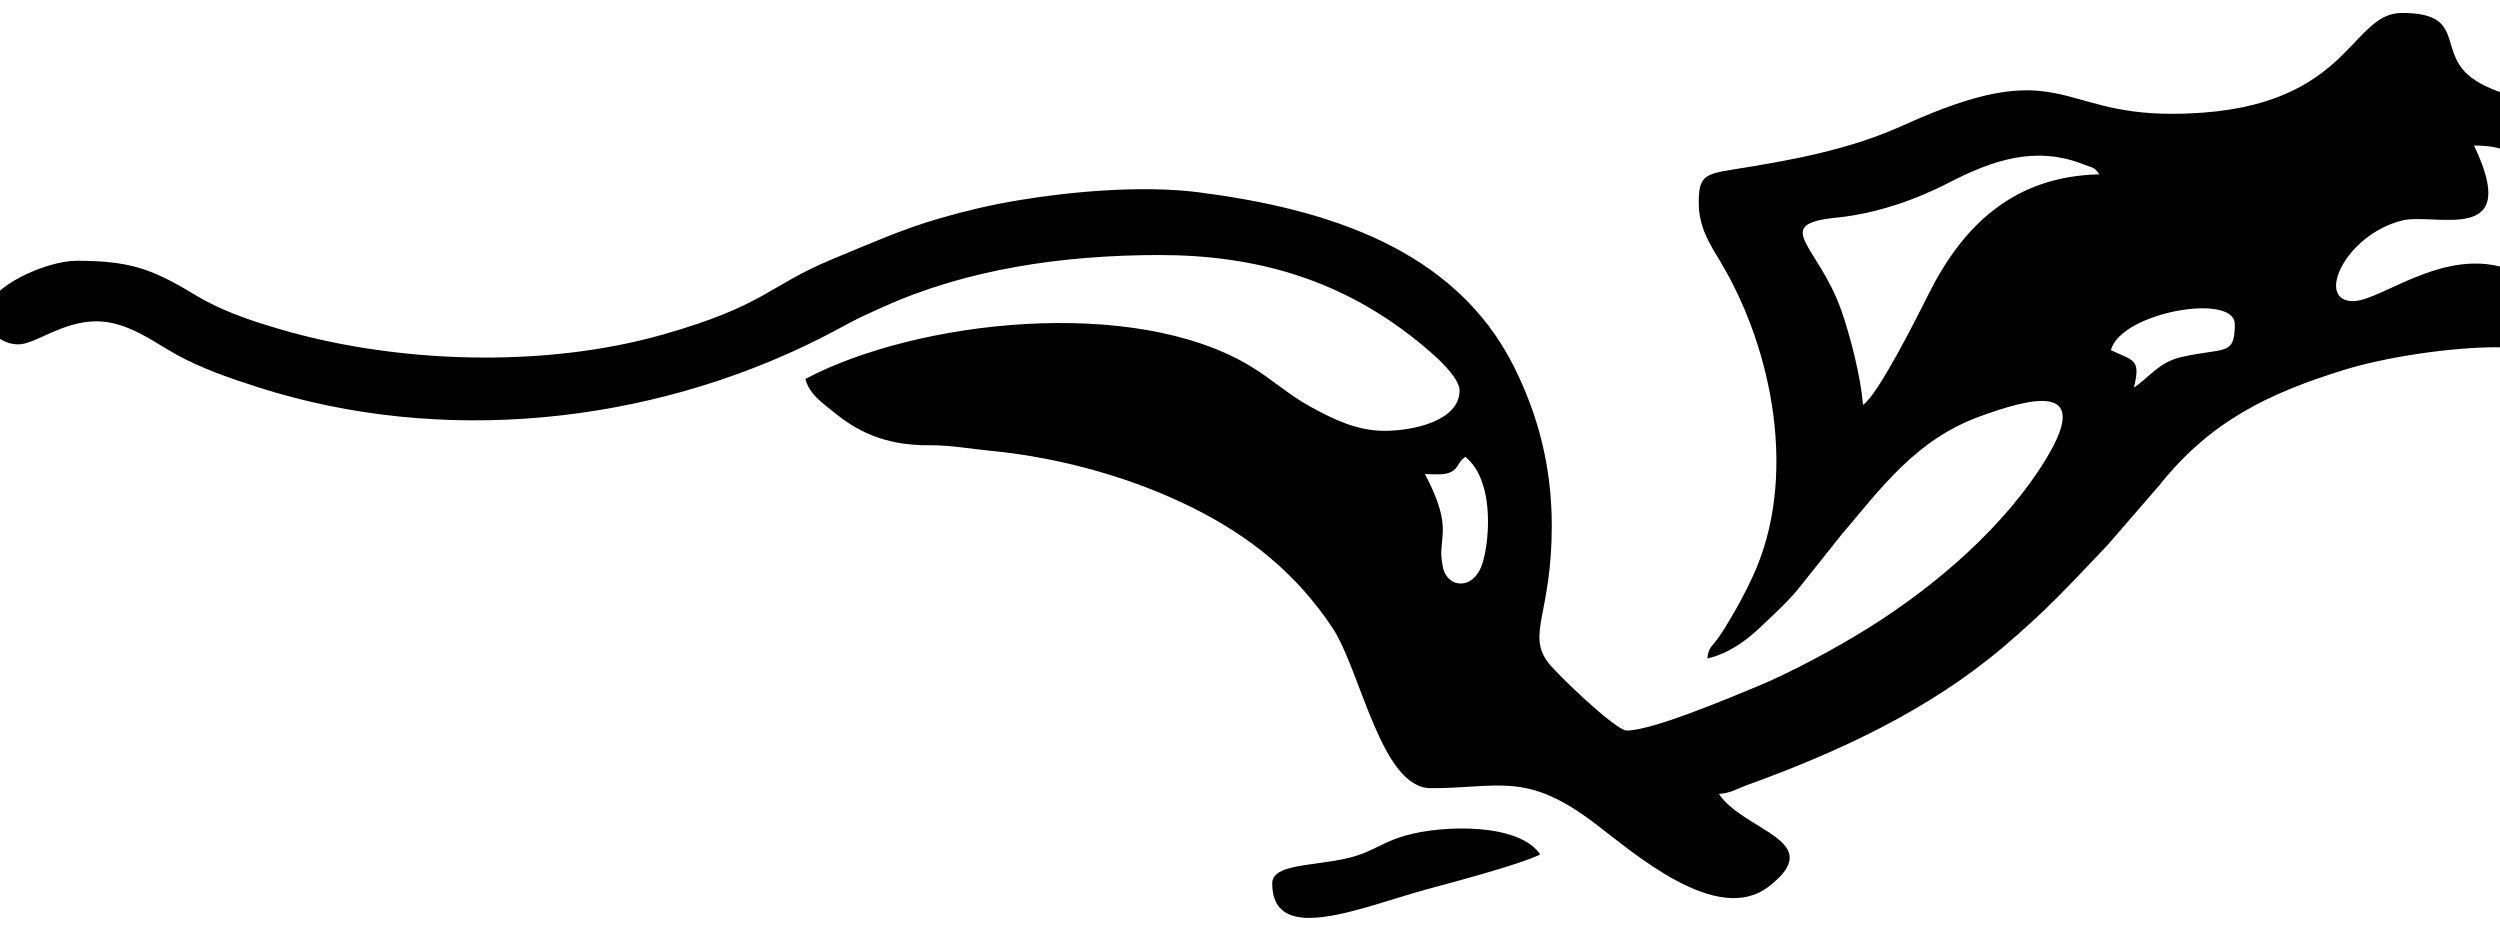
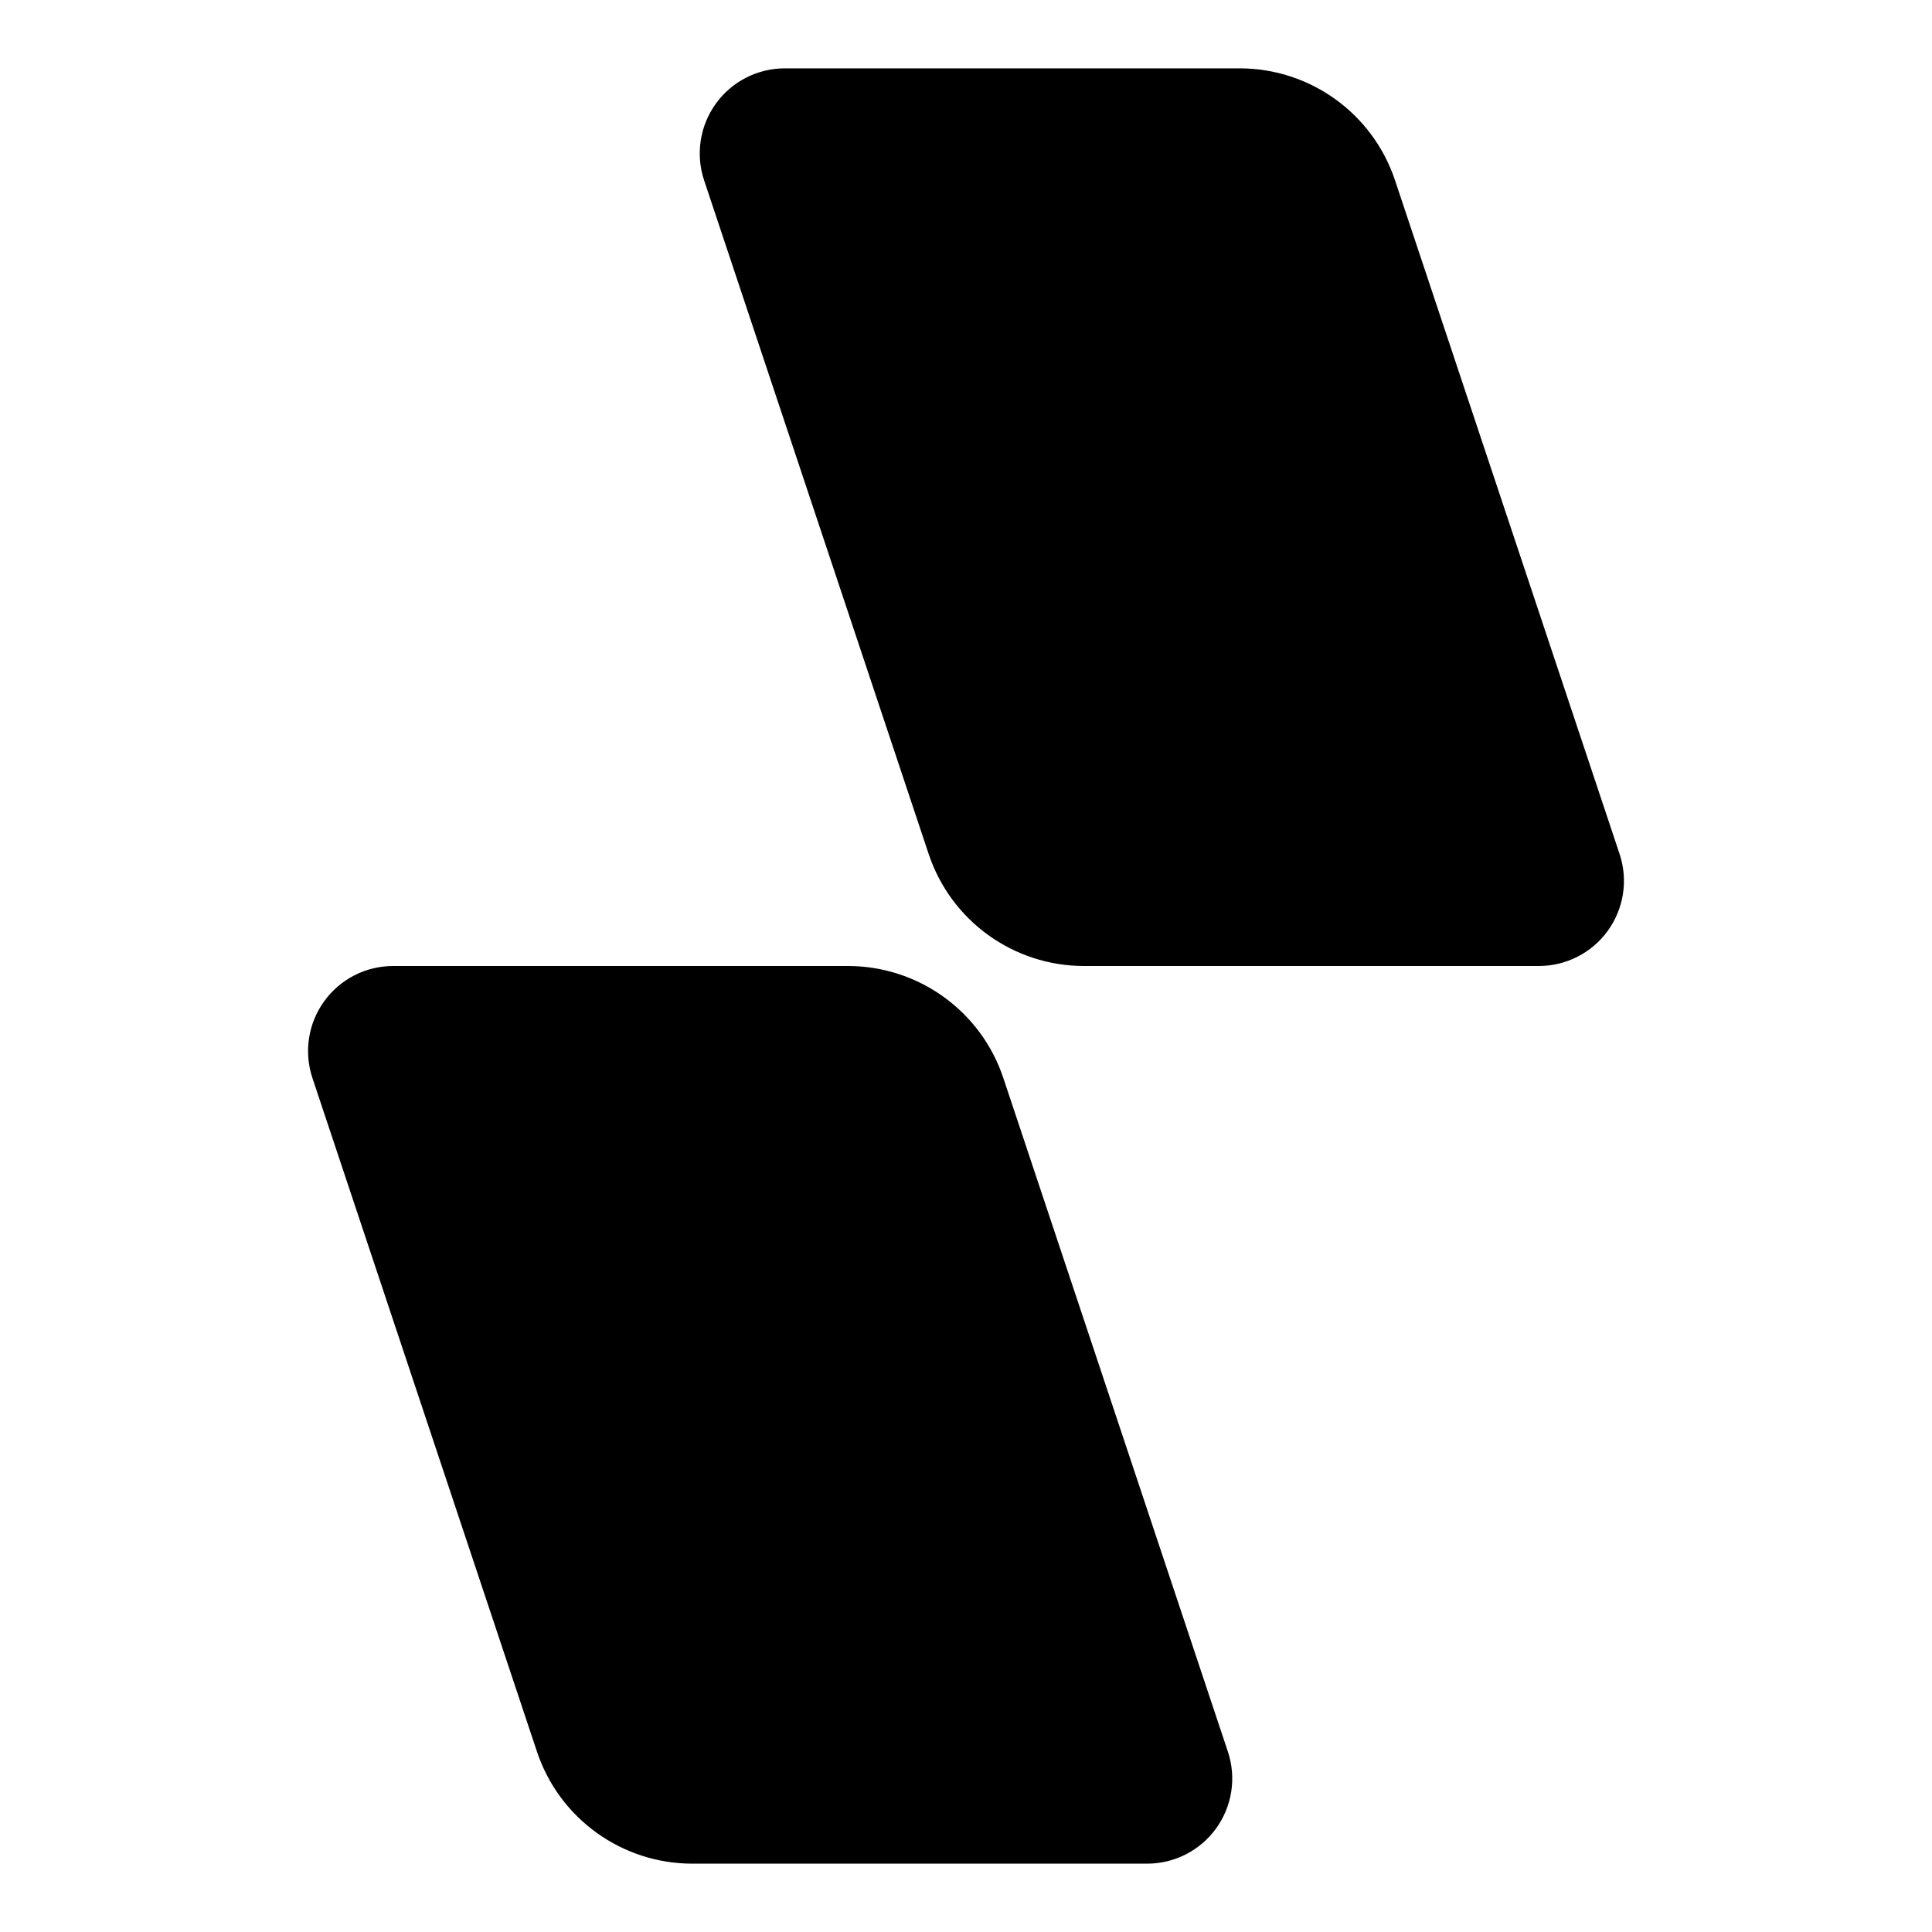
- <svg xmlns="http://www.w3.org/2000/svg" viewBox="1100 5400 26500 9800" fill="currentColor">
-   <path d="M16204.66 10424.98c103.8,0 208.55,16.16 280.92,-24.54 78.67,-44.24 62.18,-96.77 146.74,-158.72 90.68,78.77 138.09,156.45 180.67,277.58 83.56,237.59 72.7,589.82 8.37,827.88 -84.69,313.33 -370.23,295.59 -423.78,76.29 -81.64,-334.33 135.2,-374.06 -192.92,-998.49zm7515.05 -916.43c73.6,-307.49 -0.43,-280.1 -244.38,-397.16 108.03,-404.61 1313.58,-611.25 1313.58,-274.93 0,344 -110.3,243.59 -567.75,348.72 -238.42,54.81 -334.72,211.69 -501.45,323.37zm-2871.62 183.3c-25.66,-308.51 -134.58,-726.65 -227.6,-994.38 -242.9,-699.25 -763.81,-920.15 -47.34,-991.34 413.68,-41.13 838.36,-190.08 1187.33,-370.66 458.39,-237.25 917.01,-394.12 1423.64,-193.47 114.27,45.24 107.56,22.04 169,105.9 -902.69,20.13 -1444.05,536.24 -1812.2,1273.24 -111.38,222.99 -531.59,1062.71 -692.83,1170.71zm6476.37 -2749.42c805.34,0 407.01,567.56 915.43,948.08 162.95,121.92 430.78,253.33 243.58,546.95 -3.1,4.92 -63.54,71.7 -73.89,78.85 -142.92,98.57 -211.07,12.22 -528.77,-175.07 -750.21,-442.37 -1513.26,250.84 -1839.4,250.84 -399.89,0 -87.47,-701.42 520.8,-854.74 347.25,-87.53 1277.72,279.35 762.25,-794.91zm-3207.6 -336.07c-1225.29,0 -1174.99,-634.41 -2841.53,121.75 -576.54,261.59 -1188.09,370.62 -1819.99,471.22 -300.81,47.88 -348.54,82.26 -348.54,354.07 0,260.69 126.61,448.64 231.49,623.88 555.48,927.62 824.25,2296.45 338.96,3337.47 -74.7,160.17 -150.42,302.39 -232.59,439.51 -45.38,75.77 -77.6,131.77 -129.93,206.14 -67.36,95.71 -106.33,100.08 -116.29,219.73 222.88,-51.92 410.87,-188.64 557.57,-328.38 154.76,-147.35 315.61,-289.59 450.59,-465.88l406.43 -510.02c433.15,-509.43 796.7,-1018.5 1483.63,-1265.77 479.84,-172.73 1202.67,-389.97 694.16,449.76 -434.53,717.59 -1170.59,1348.03 -1875.61,1790.25 -335.75,210.58 -833.02,480.75 -1201.63,631.32 -251.1,102.54 -1093.56,462.46 -1370.49,462.46 -116.06,0 -744.61,-602.53 -834.77,-723.26 -224.76,-301.02 40.48,-521.3 40.48,-1445.74 0,-628.11 -143.46,-1169.48 -396.9,-1680.4 -629,-1268.04 -2008.58,-1682.72 -3338.22,-1855.12 -601.94,-78.05 -1364.31,-9.1 -1916.72,83.19 -299.51,50.01 -563.96,112.94 -844.49,194.2 -394.91,114.38 -750.13,273.93 -1128.01,429.98 -681.98,281.66 -707.6,489.44 -1797.26,799.39 -1272.01,361.78 -2838.68,304.12 -4070.1,-59.5 -351.08,-103.66 -628.37,-201.66 -910.19,-372.87 -452.79,-275.01 -694.07,-349.38 -1239.15,-349.38 -314.64,0 -947.03,278.31 -947.03,549.89 0,199.96 149.41,336.06 336.03,336.06 174.67,0 464.15,-244.41 824.81,-244.41 327.99,0 608.17,219.99 842.22,349.19 273.33,150.89 567.6,252.35 872.09,349.89 1943.97,622.61 4140.25,395.52 5953.63,-515.64 113.18,-56.87 200.18,-104.54 319.79,-169.01 118.13,-63.65 238.5,-114.99 352.62,-166.7 885.27,-401.19 1907.24,-550.34 2932.24,-550.34 1028.22,0 1872.08,266.2 2605.67,815.79 149.91,112.29 571.42,438.9 571.42,620 0,324.37 -497.24,427.7 -794.26,427.7 -300.17,0 -544.48,-124.41 -784.06,-254.63 -236.48,-128.56 -406.56,-290.78 -638.39,-430.84 -1237.85,-747.98 -3537.61,-488.98 -4717.9,135.59 45.21,169.33 188.95,258.92 312.06,360.02 291.51,239.29 604.22,345.91 1001.55,342.6 222.77,-1.88 444.38,39.11 644.35,58.27 798.7,76.52 1555.47,309.47 2145.91,603.46 618,307.7 1103.33,704.82 1480.56,1268.84 302.81,452.71 517.09,1704.74 1044.67,1704.74 728.67,0 1006.89,-181.16 1737.22,370.66 403.75,305.08 1293.66,1094.65 1842.86,673.86 639.07,-489.59 -258.28,-584.84 -525.17,-983.43 134.27,-11.15 189.72,-54.99 301.64,-95.47 963.56,-348.44 1914.74,-788.63 2701.61,-1453.04 465.01,-392.63 706.11,-658.89 1113.22,-1086.35l552.99 -638.42c542.91,-680.5 1158.9,-974.42 1955.69,-1221.4 428.31,-132.78 1115.92,-240.41 1623.08,-240.41 343.89,0 301.21,244.42 488.76,244.42 183,0 269.85,-313.94 511.93,-526.76 193.58,-170.18 435.1,-328.76 435.1,-664.64 0,-236.96 -402.49,-520.73 -541.8,-680.18 -233.73,-267.47 10.21,-526.06 -397.18,-855.35 -233.45,-188.71 -591.92,-210.6 -810.94,-411 -302.57,-276.82 -32.25,-650.15 -693.99,-650.15 -573.76,0 -548.33,1069.19 -2443.9,1069.19zm-9531.29 8156.59c0,265.63 147.72,360.49 369.22,366.58l48.53 0c333.79,-8.87 809.96,-190.18 1207.62,-299.22 258.98,-71.01 975.27,-257.5 1215.68,-372.86 -227.35,-339.52 -1045.6,-310.38 -1423.7,-201.69 -206.45,59.31 -276.74,118.09 -452.06,189.42 -370.27,150.64 -965.29,76.85 -965.29,317.77z" />
+ <svg xmlns="http://www.w3.org/2000/svg" viewBox="0 0 810 810" fill="currentColor">
+   <path d="M 519.719 28.652 L 329.051 28.652 C 317.582 28.652 306.812 34.164 300.109 43.469 C 293.402 52.773 291.578 64.73 295.203 75.613 L 389.348 358.039 C 398.695 386.086 424.938 405 454.5 405 L 645.168 405 C 656.637 405 667.406 399.488 674.113 390.184 C 680.82 380.879 682.645 368.922 679.016 358.039 L 584.875 75.613 C 575.527 47.566 549.281 28.652 519.719 28.652 Z M 355.5 405 L 164.832 405 C 153.363 405 142.594 410.512 135.887 419.816 C 129.18 429.121 127.355 441.078 130.984 451.961 L 225.125 734.387 C 234.473 762.434 260.719 781.348 290.281 781.348 L 480.949 781.348 C 492.418 781.348 503.188 775.836 509.891 766.531 C 516.598 757.227 518.422 745.27 514.797 734.387 L 420.652 451.961 C 411.305 423.914 385.062 405 355.5 405 Z" />
</svg>
